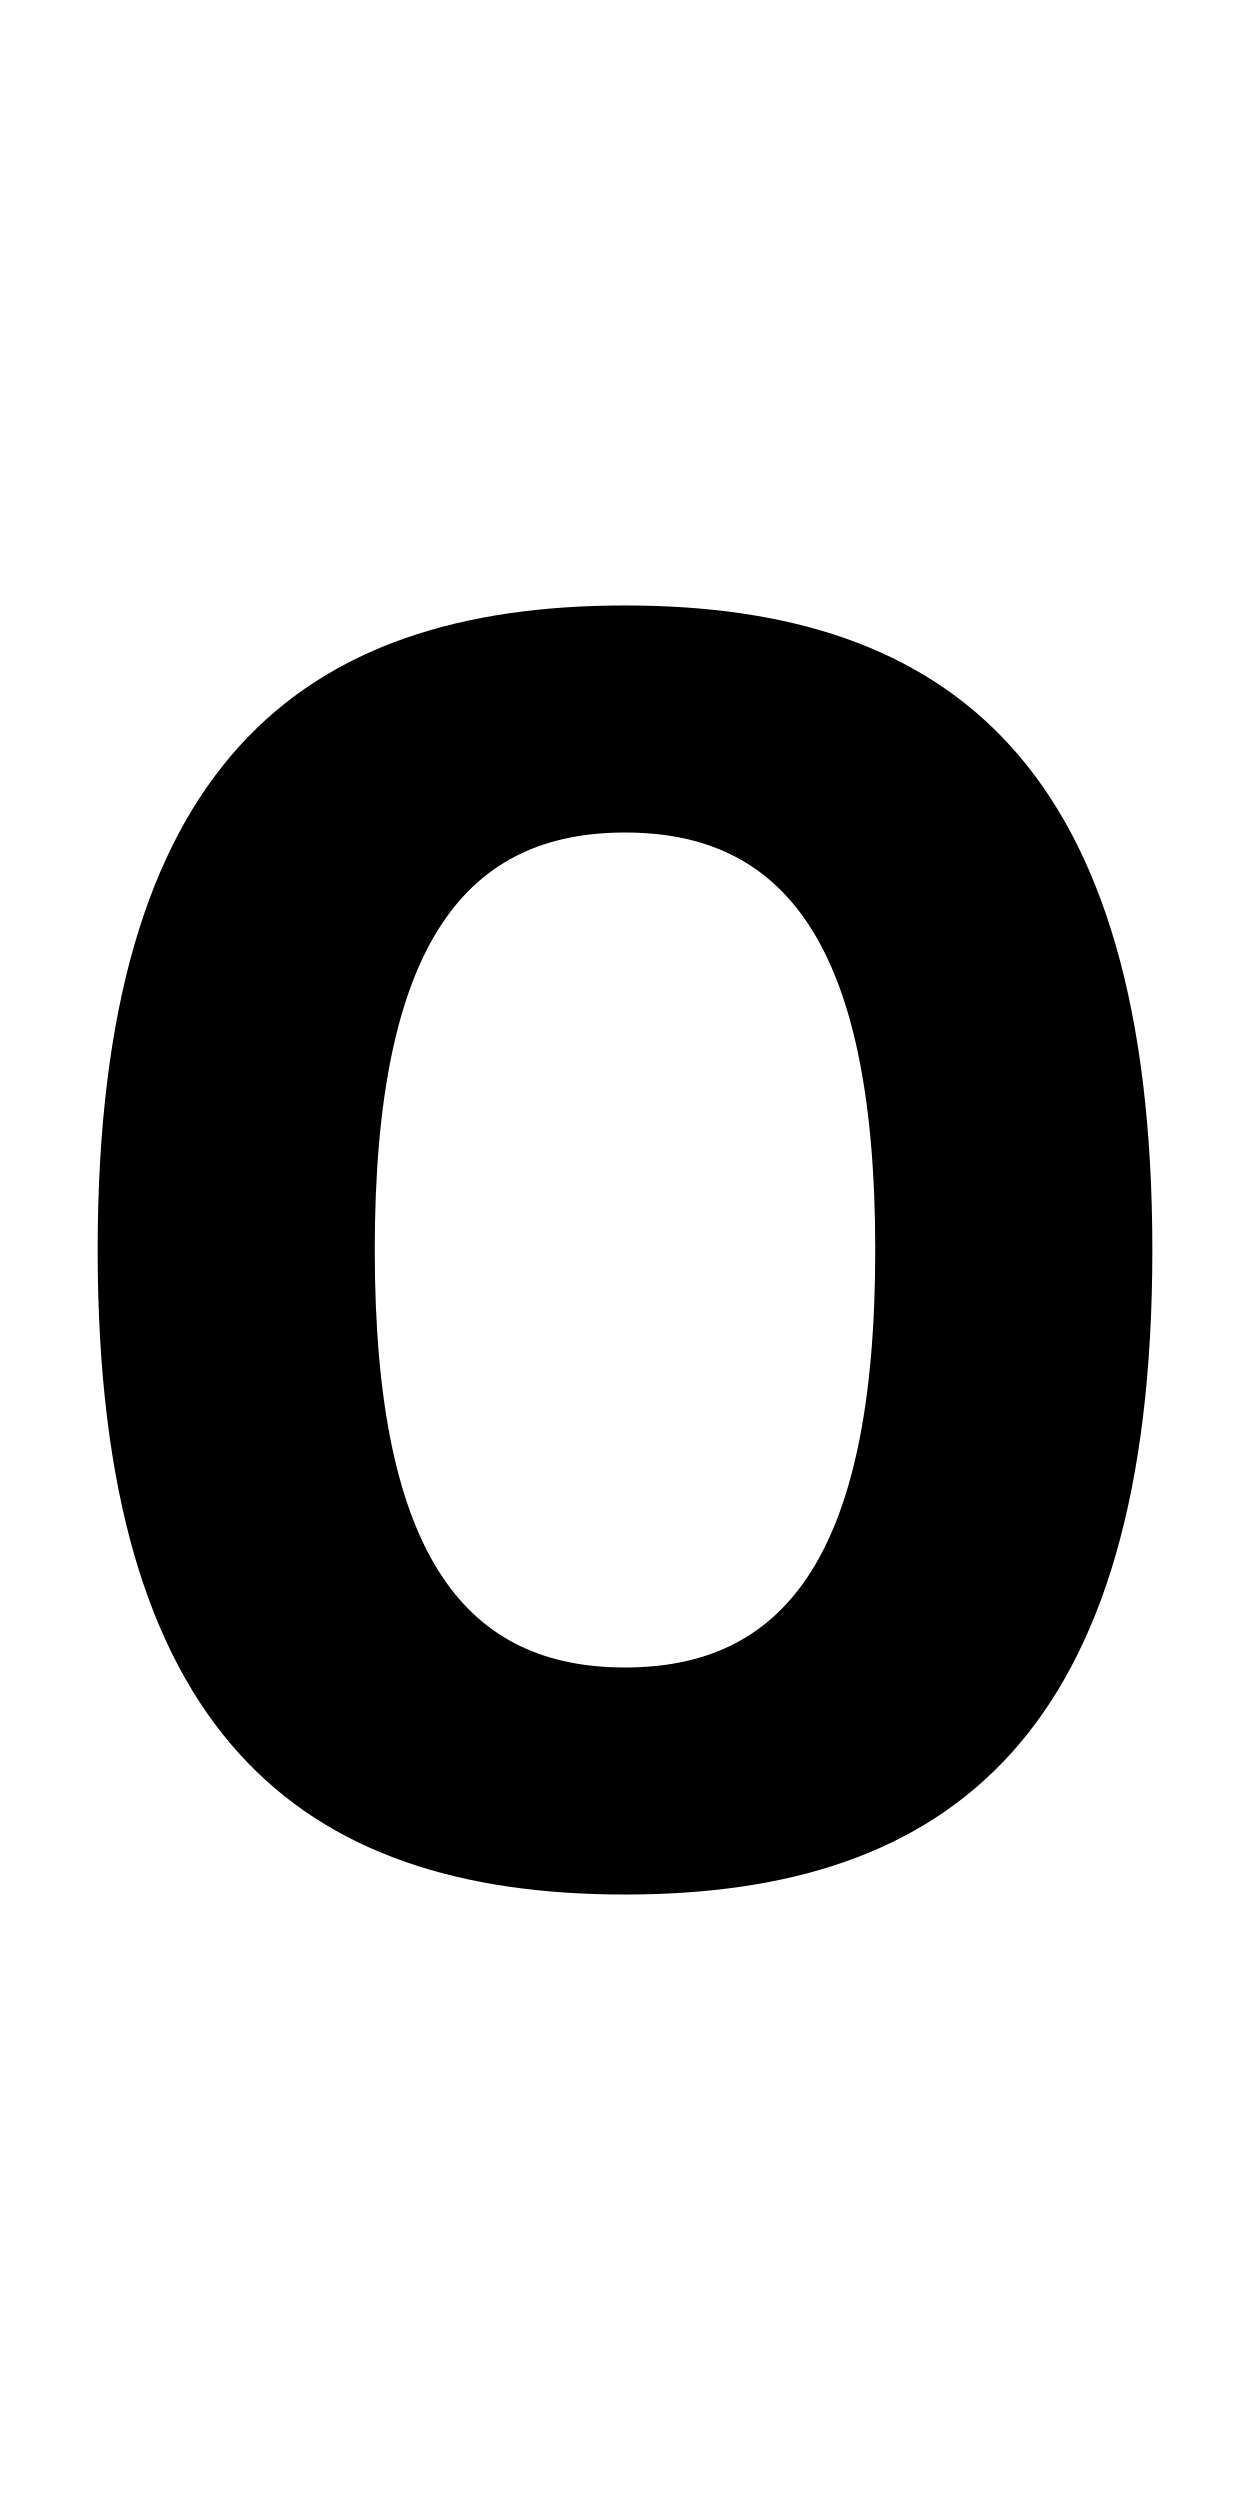
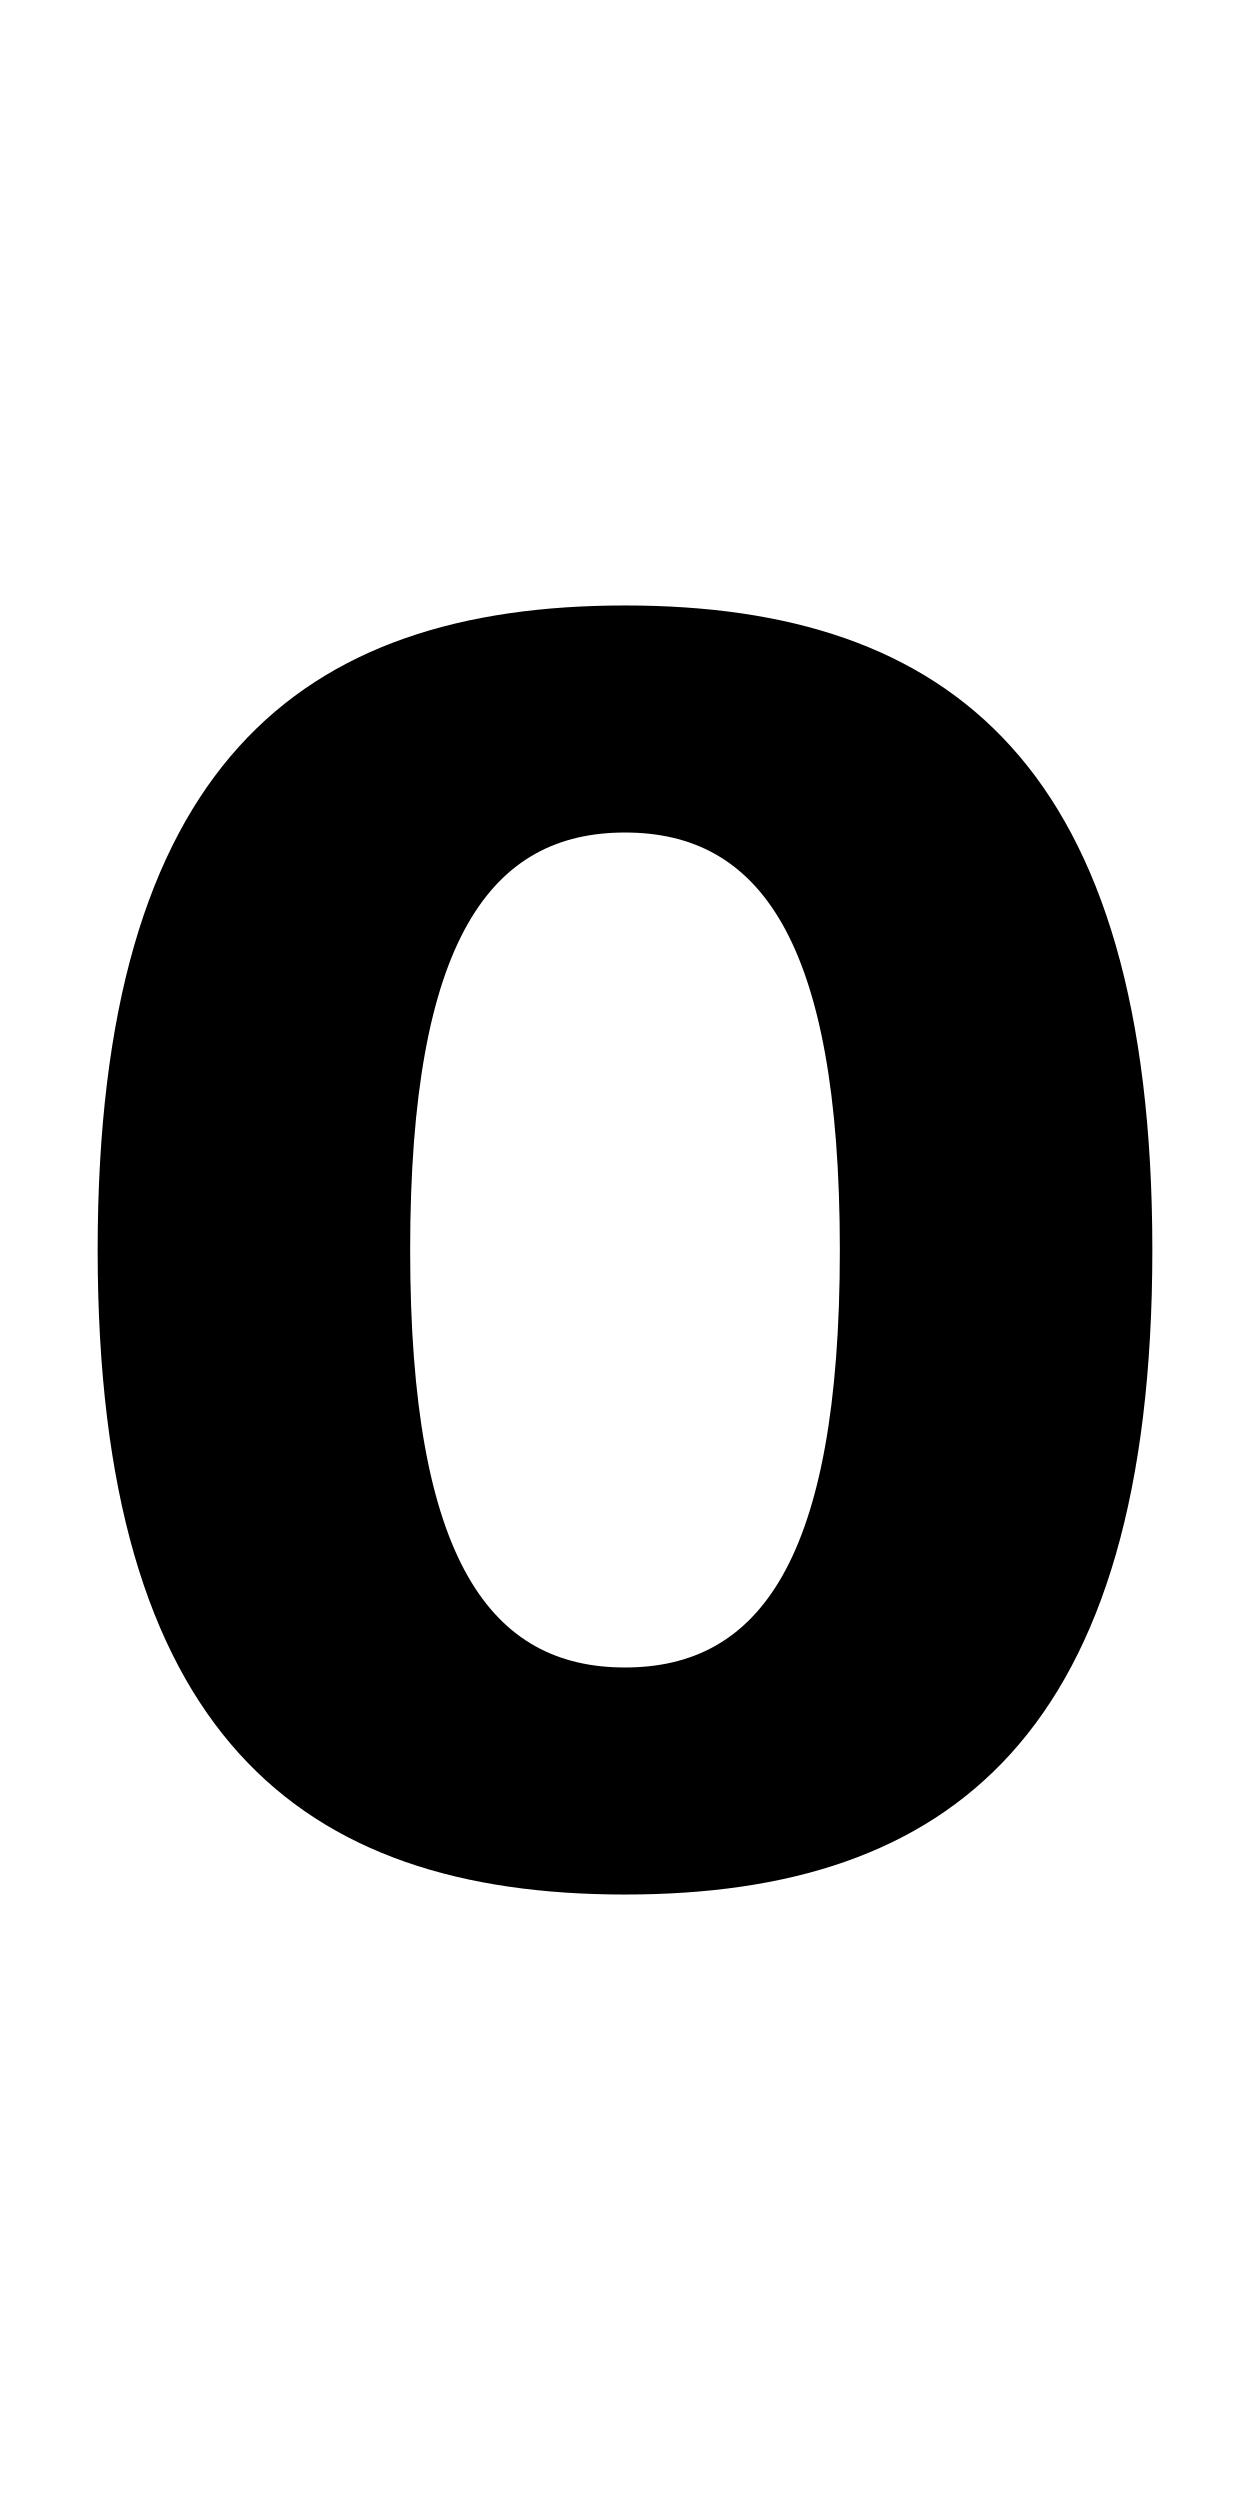
<svg xmlns="http://www.w3.org/2000/svg" version="1.1" width="1024" height="2048" id="svg3355">
  <defs id="defs3357" />
  <g transform="translate(0,995.6378)" id="layer1">
-     <path d="m 80,28.362 c 0,395.995 164.996,528 432,528 267.004,0 432,-131.999 432,-528 0,-396.001 -165.004,-528 -432,-528 -266.996,0 -432,132.005 -432,528 z m 432,-342 c 127.001,0 205,85.999 205,342 0,256.001 -78.005,342 -205,342 -126.995,0 -205,-85.998 -205,-342 0,-256.002 77.999,-342 205,-342 z" id="path3127" style="display:inline;fill:#000000;fill-opacity:1;stroke:none" />
+     <path d="m 80,28.362 c 0,395.995 164.996,528 432,528 267.004,0 432,-131.999 432,-528 0,-396.001 -165.004,-528 -432,-528 -266.996,0 -432,132.005 -432,528 z m 432,-342 c 108.998,0 176,85.999 176,342 0,256.001 -67.002,342 -176,342 -108.998,0 -176,-85.998 -176,-342 0,-256.002 67.002,-342 176,-342 z" id="path3127" style="display:inline;fill:#000000;fill-opacity:1;stroke:none" />
  </g>
</svg>
